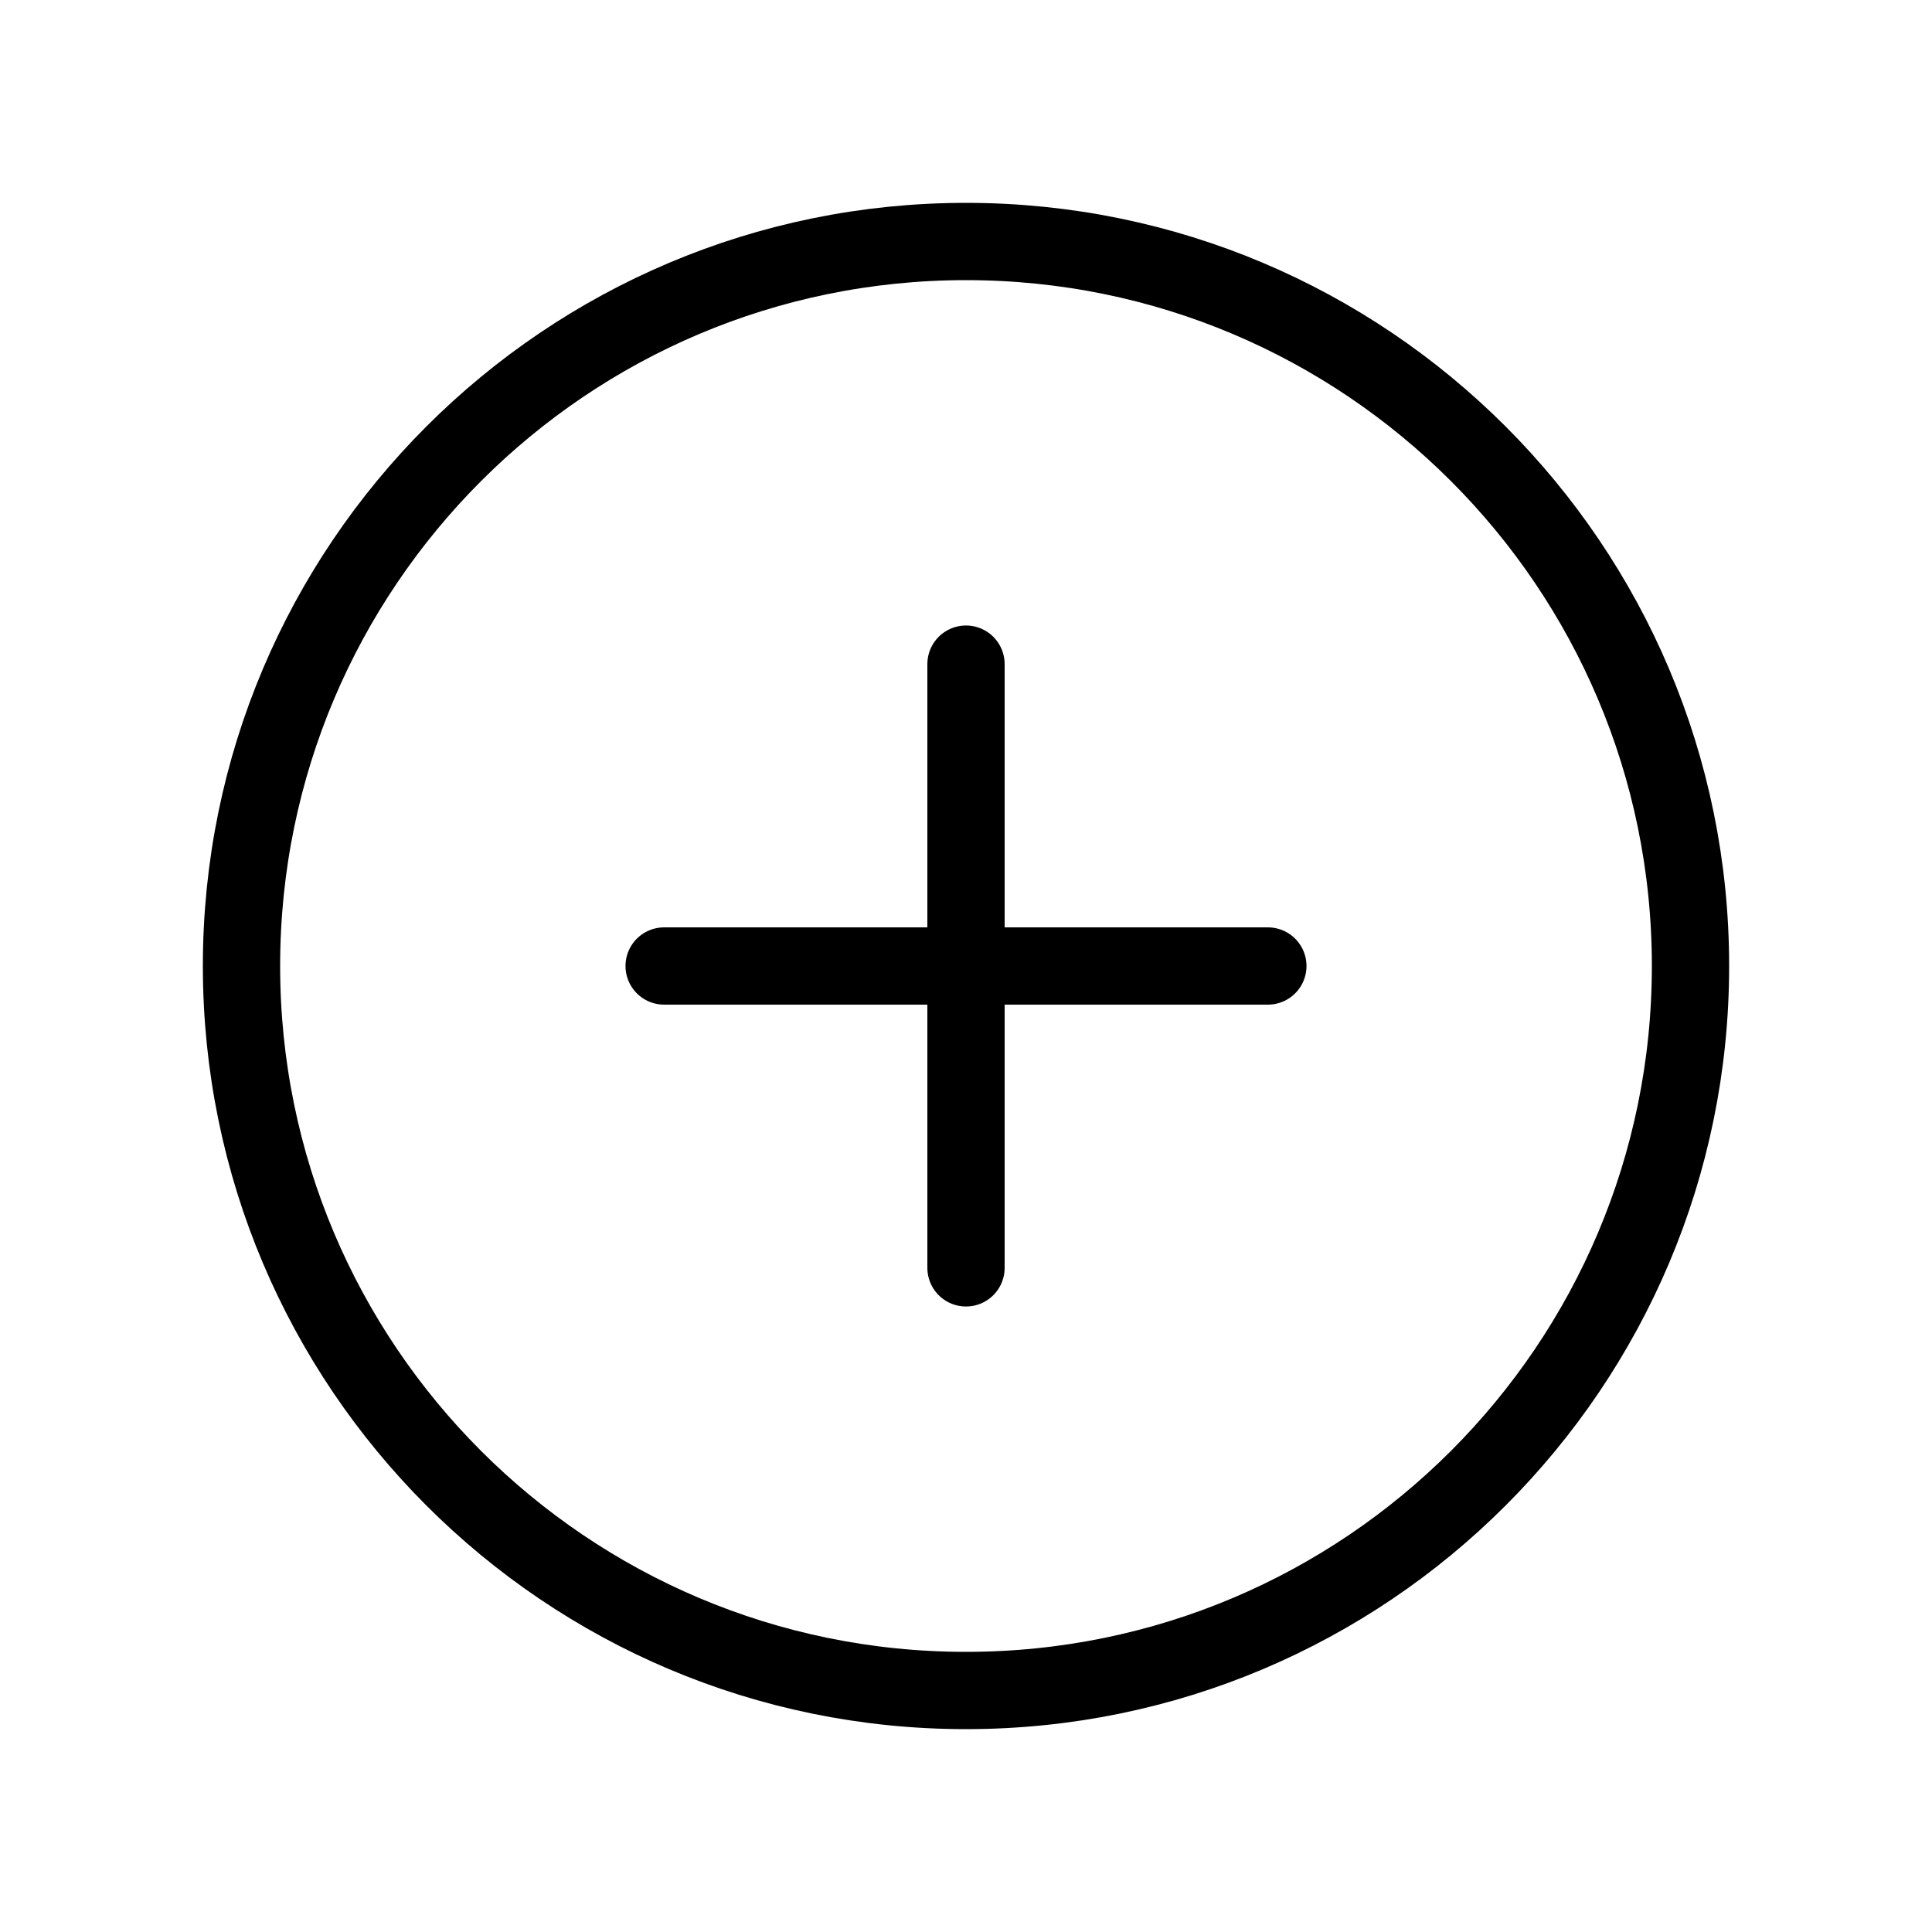
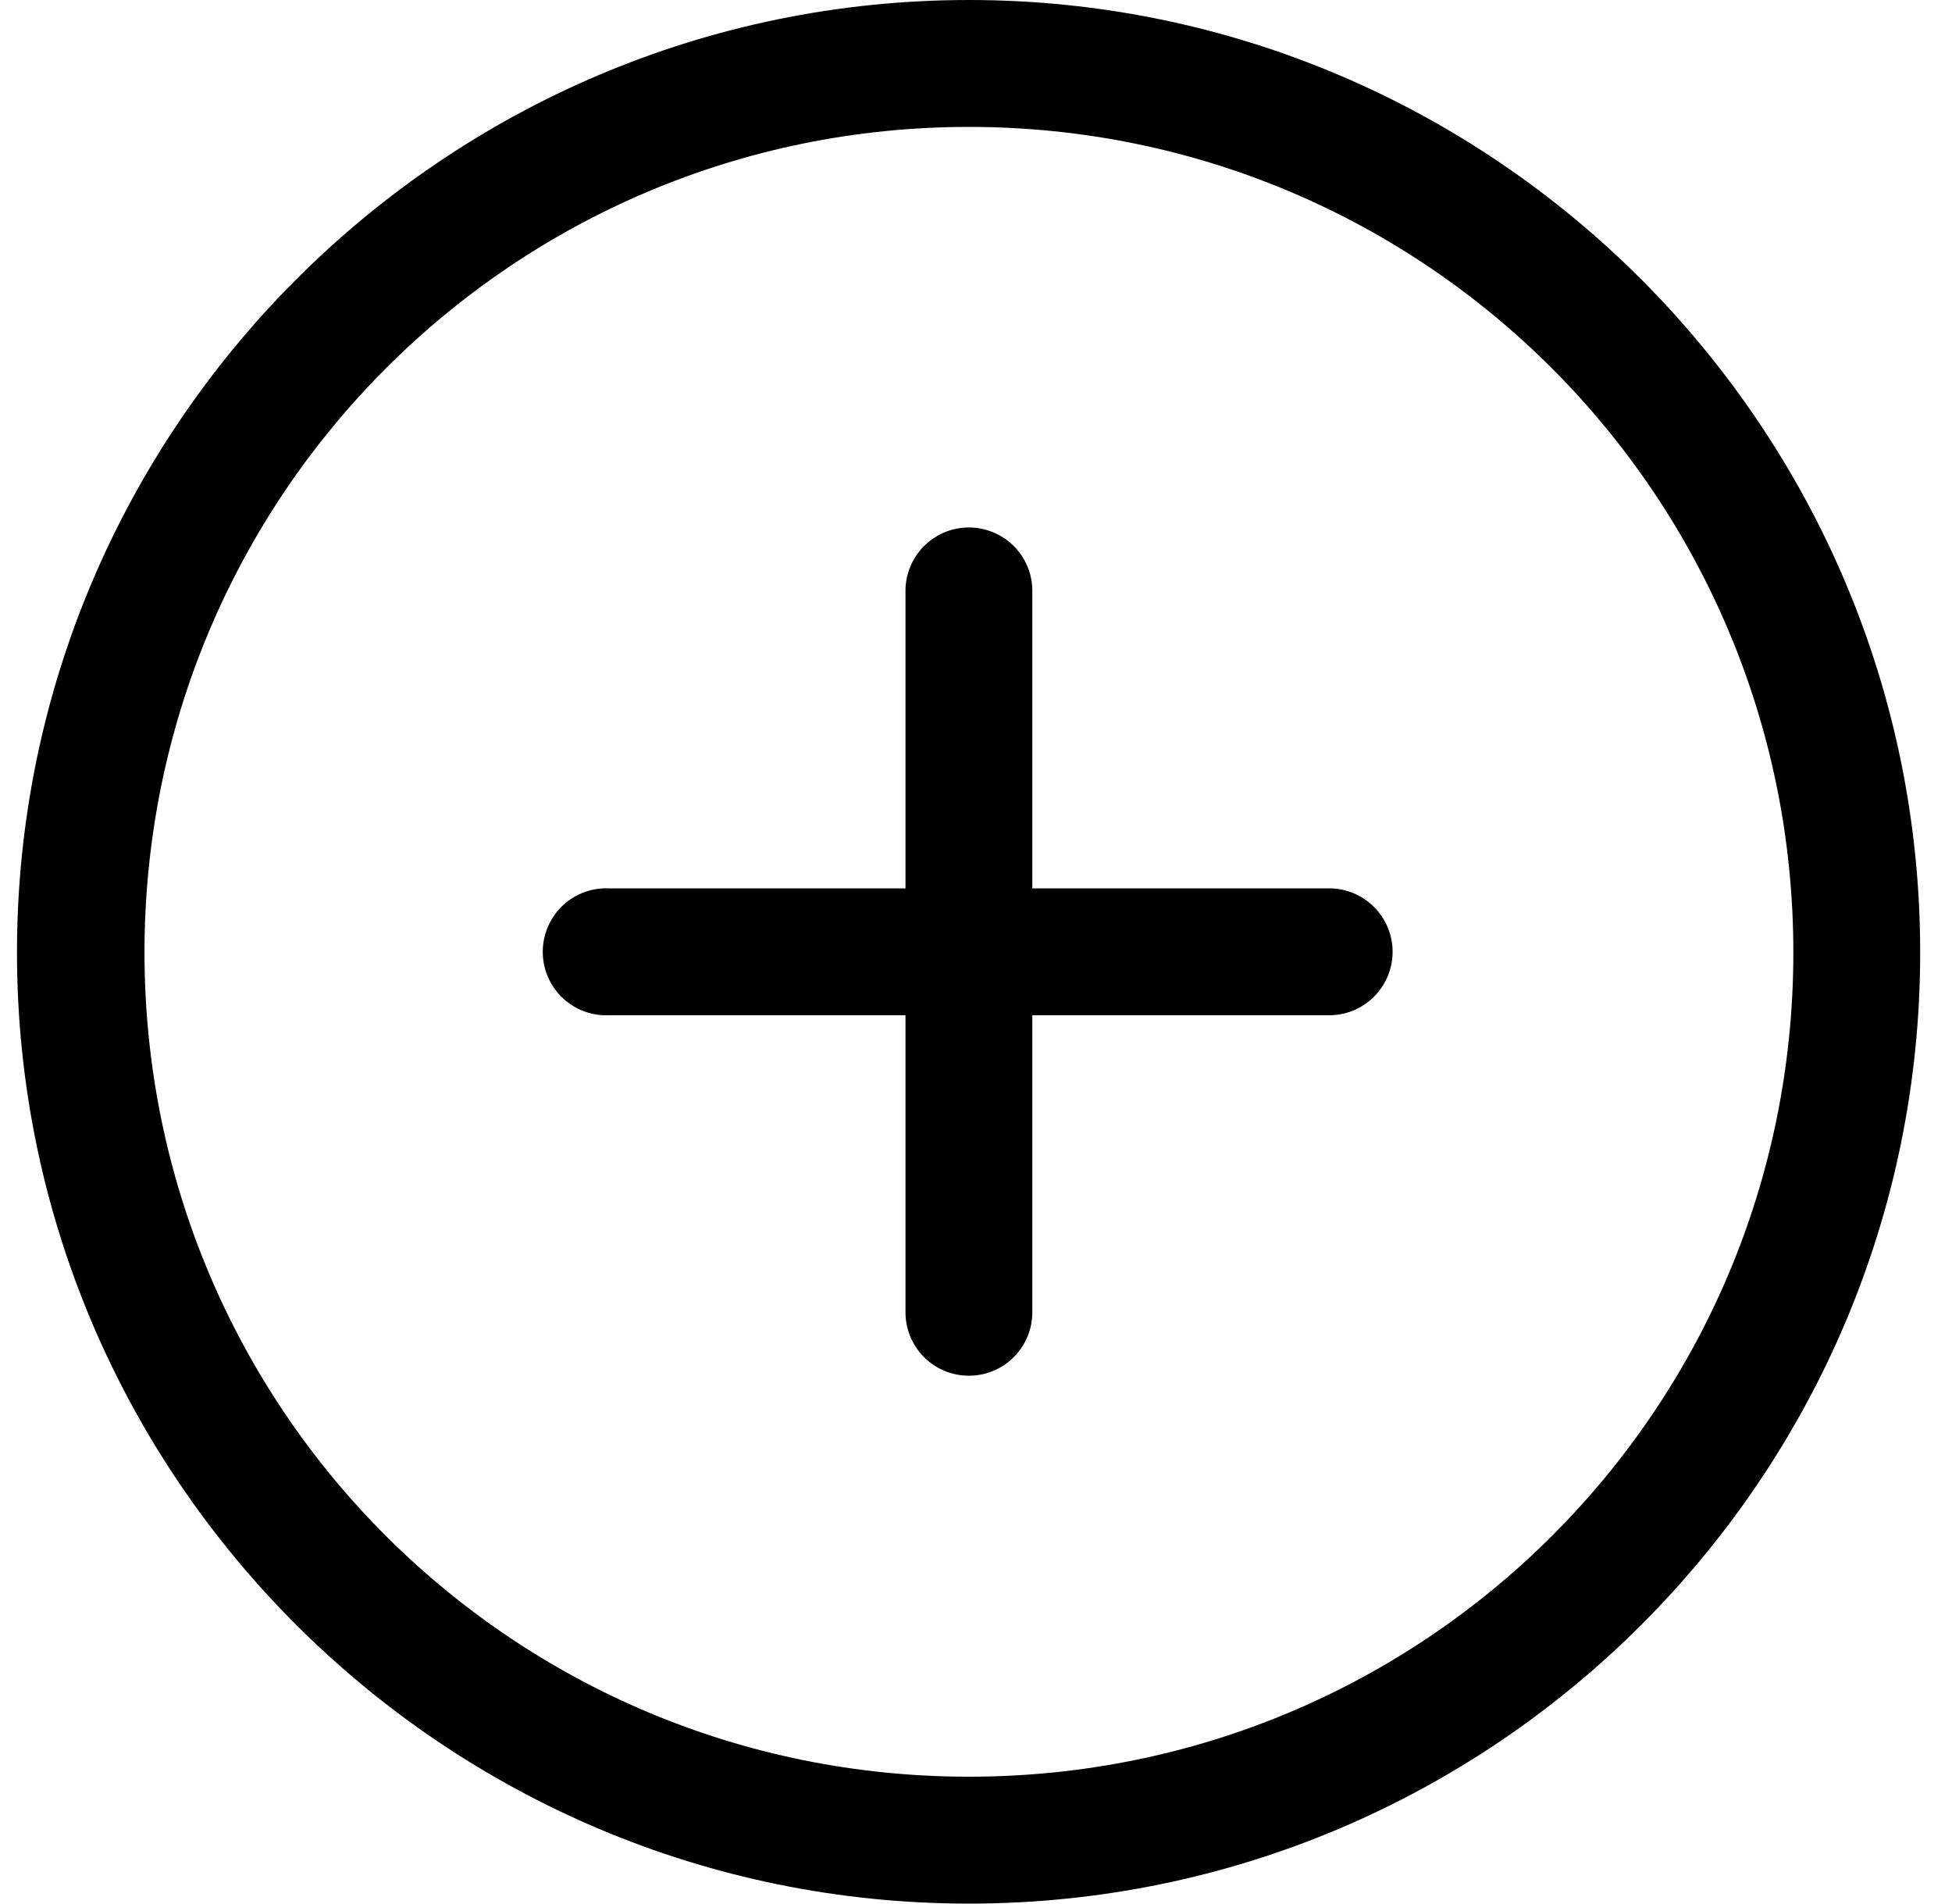
- <svg xmlns="http://www.w3.org/2000/svg" width="30" height="30" viewBox="0 0 50 50" fill="none">
-   <path d="M43.75 25C43.75 14.648 35.352 6.25 25 6.25C14.648 6.25 6.25 14.648 6.25 25C6.25 35.352 14.648 43.75 25 43.75C35.352 43.75 43.75 35.352 43.75 25Z" stroke="black" stroke-width="2" stroke-miterlimit="10" />
-   <path d="M25 17.188V32.812M32.812 25H17.188" stroke="black" stroke-width="2" stroke-linecap="round" stroke-linejoin="round" />
+ <svg xmlns="http://www.w3.org/2000/svg" width="40" height="39" viewBox="0 0 40 39" fill="none">
+   <path d="M19.855 0C9.104 0 0.348 8.76 0.348 19.514C0.348 30.268 9.104 39 19.855 39C30.605 39 39.348 30.268 39.348 19.514C39.348 8.76 30.605 0 19.855 0ZM19.855 2.6C29.201 2.6 36.749 10.165 36.749 19.513C36.749 28.863 29.201 36.4 19.855 36.4C10.509 36.4 2.961 28.863 2.961 19.513C2.961 10.164 10.509 2.6 19.855 2.6ZM19.841 10.806C19.494 10.81 19.163 10.952 18.922 11.201C18.68 11.451 18.548 11.786 18.555 12.133V18.2H12.491C12.446 18.198 12.4 18.198 12.355 18.2C11.891 18.224 11.475 18.494 11.264 18.909C11.053 19.323 11.078 19.819 11.332 20.209C11.585 20.599 12.027 20.824 12.491 20.8H18.555V26.867C18.55 27.215 18.685 27.55 18.929 27.798C19.174 28.046 19.507 28.185 19.855 28.185C20.203 28.185 20.536 28.046 20.78 27.798C21.024 27.55 21.159 27.215 21.154 26.867V20.8H27.219C27.567 20.805 27.902 20.67 28.149 20.426C28.397 20.182 28.537 19.848 28.537 19.5C28.537 19.152 28.397 18.819 28.149 18.574C27.902 18.33 27.567 18.195 27.219 18.2H21.154V12.133C21.162 11.781 21.026 11.442 20.779 11.192C20.531 10.942 20.193 10.803 19.841 10.806Z" fill="currentColor" />
</svg>
